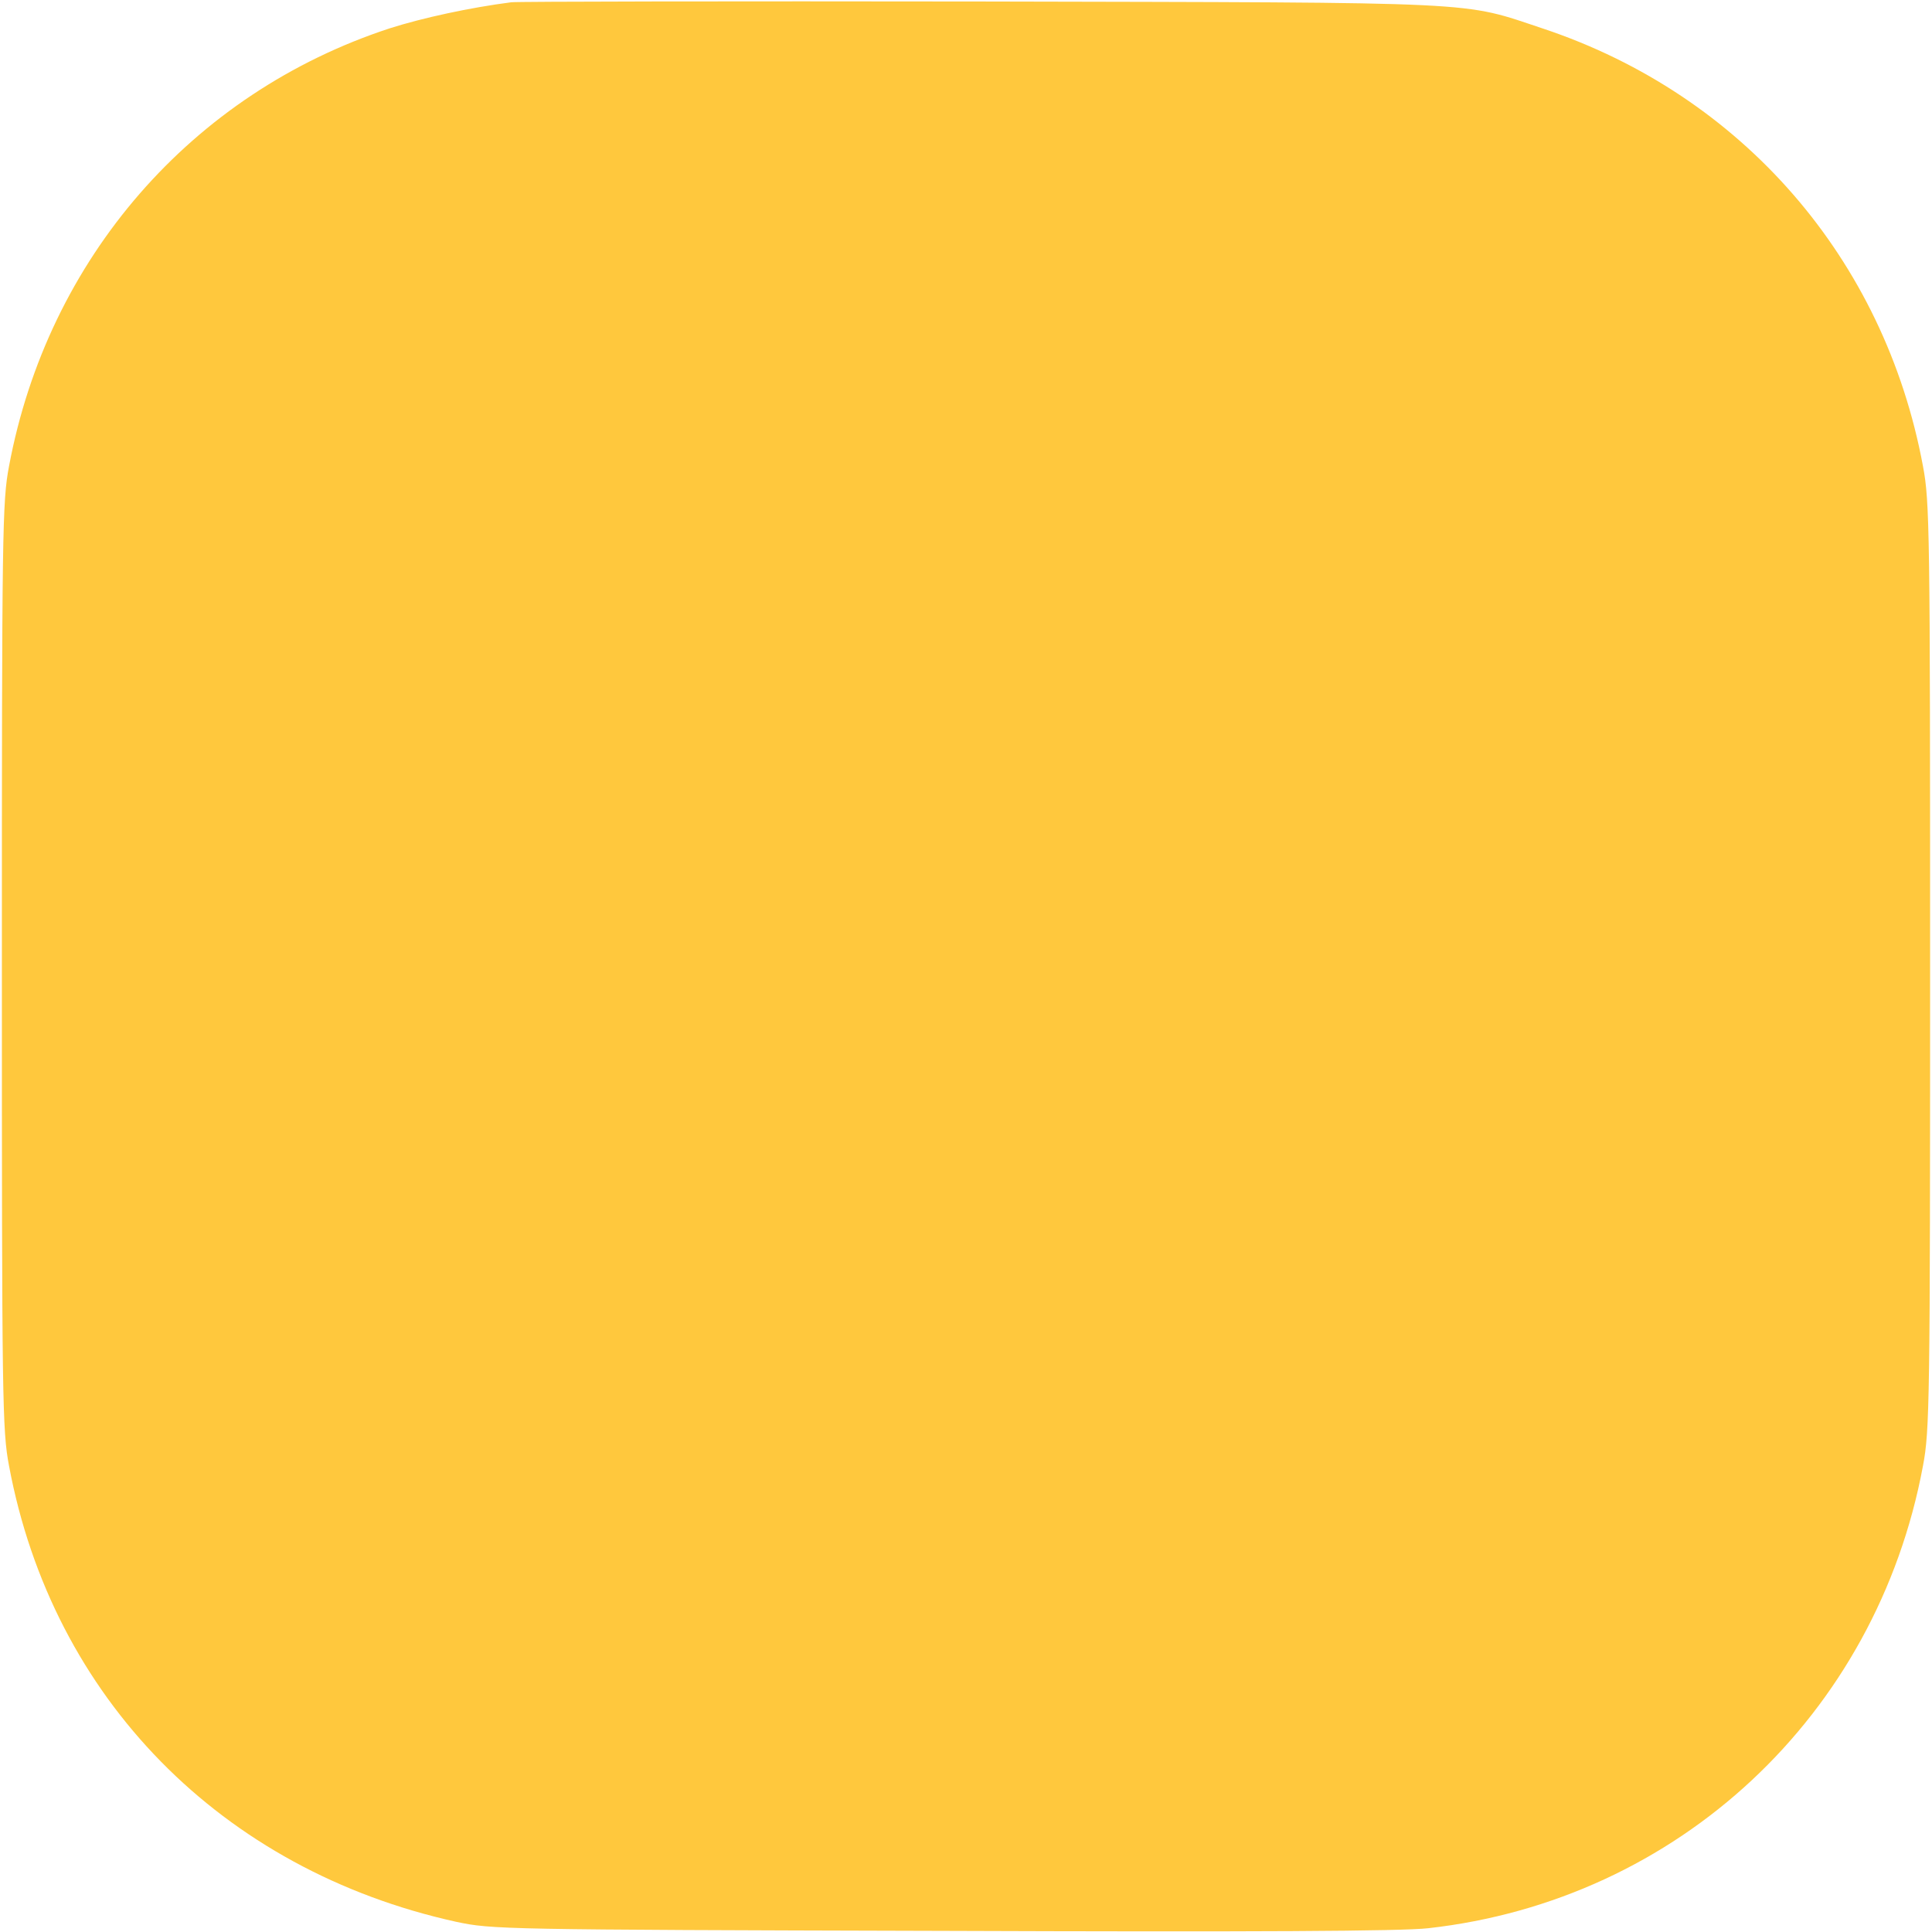
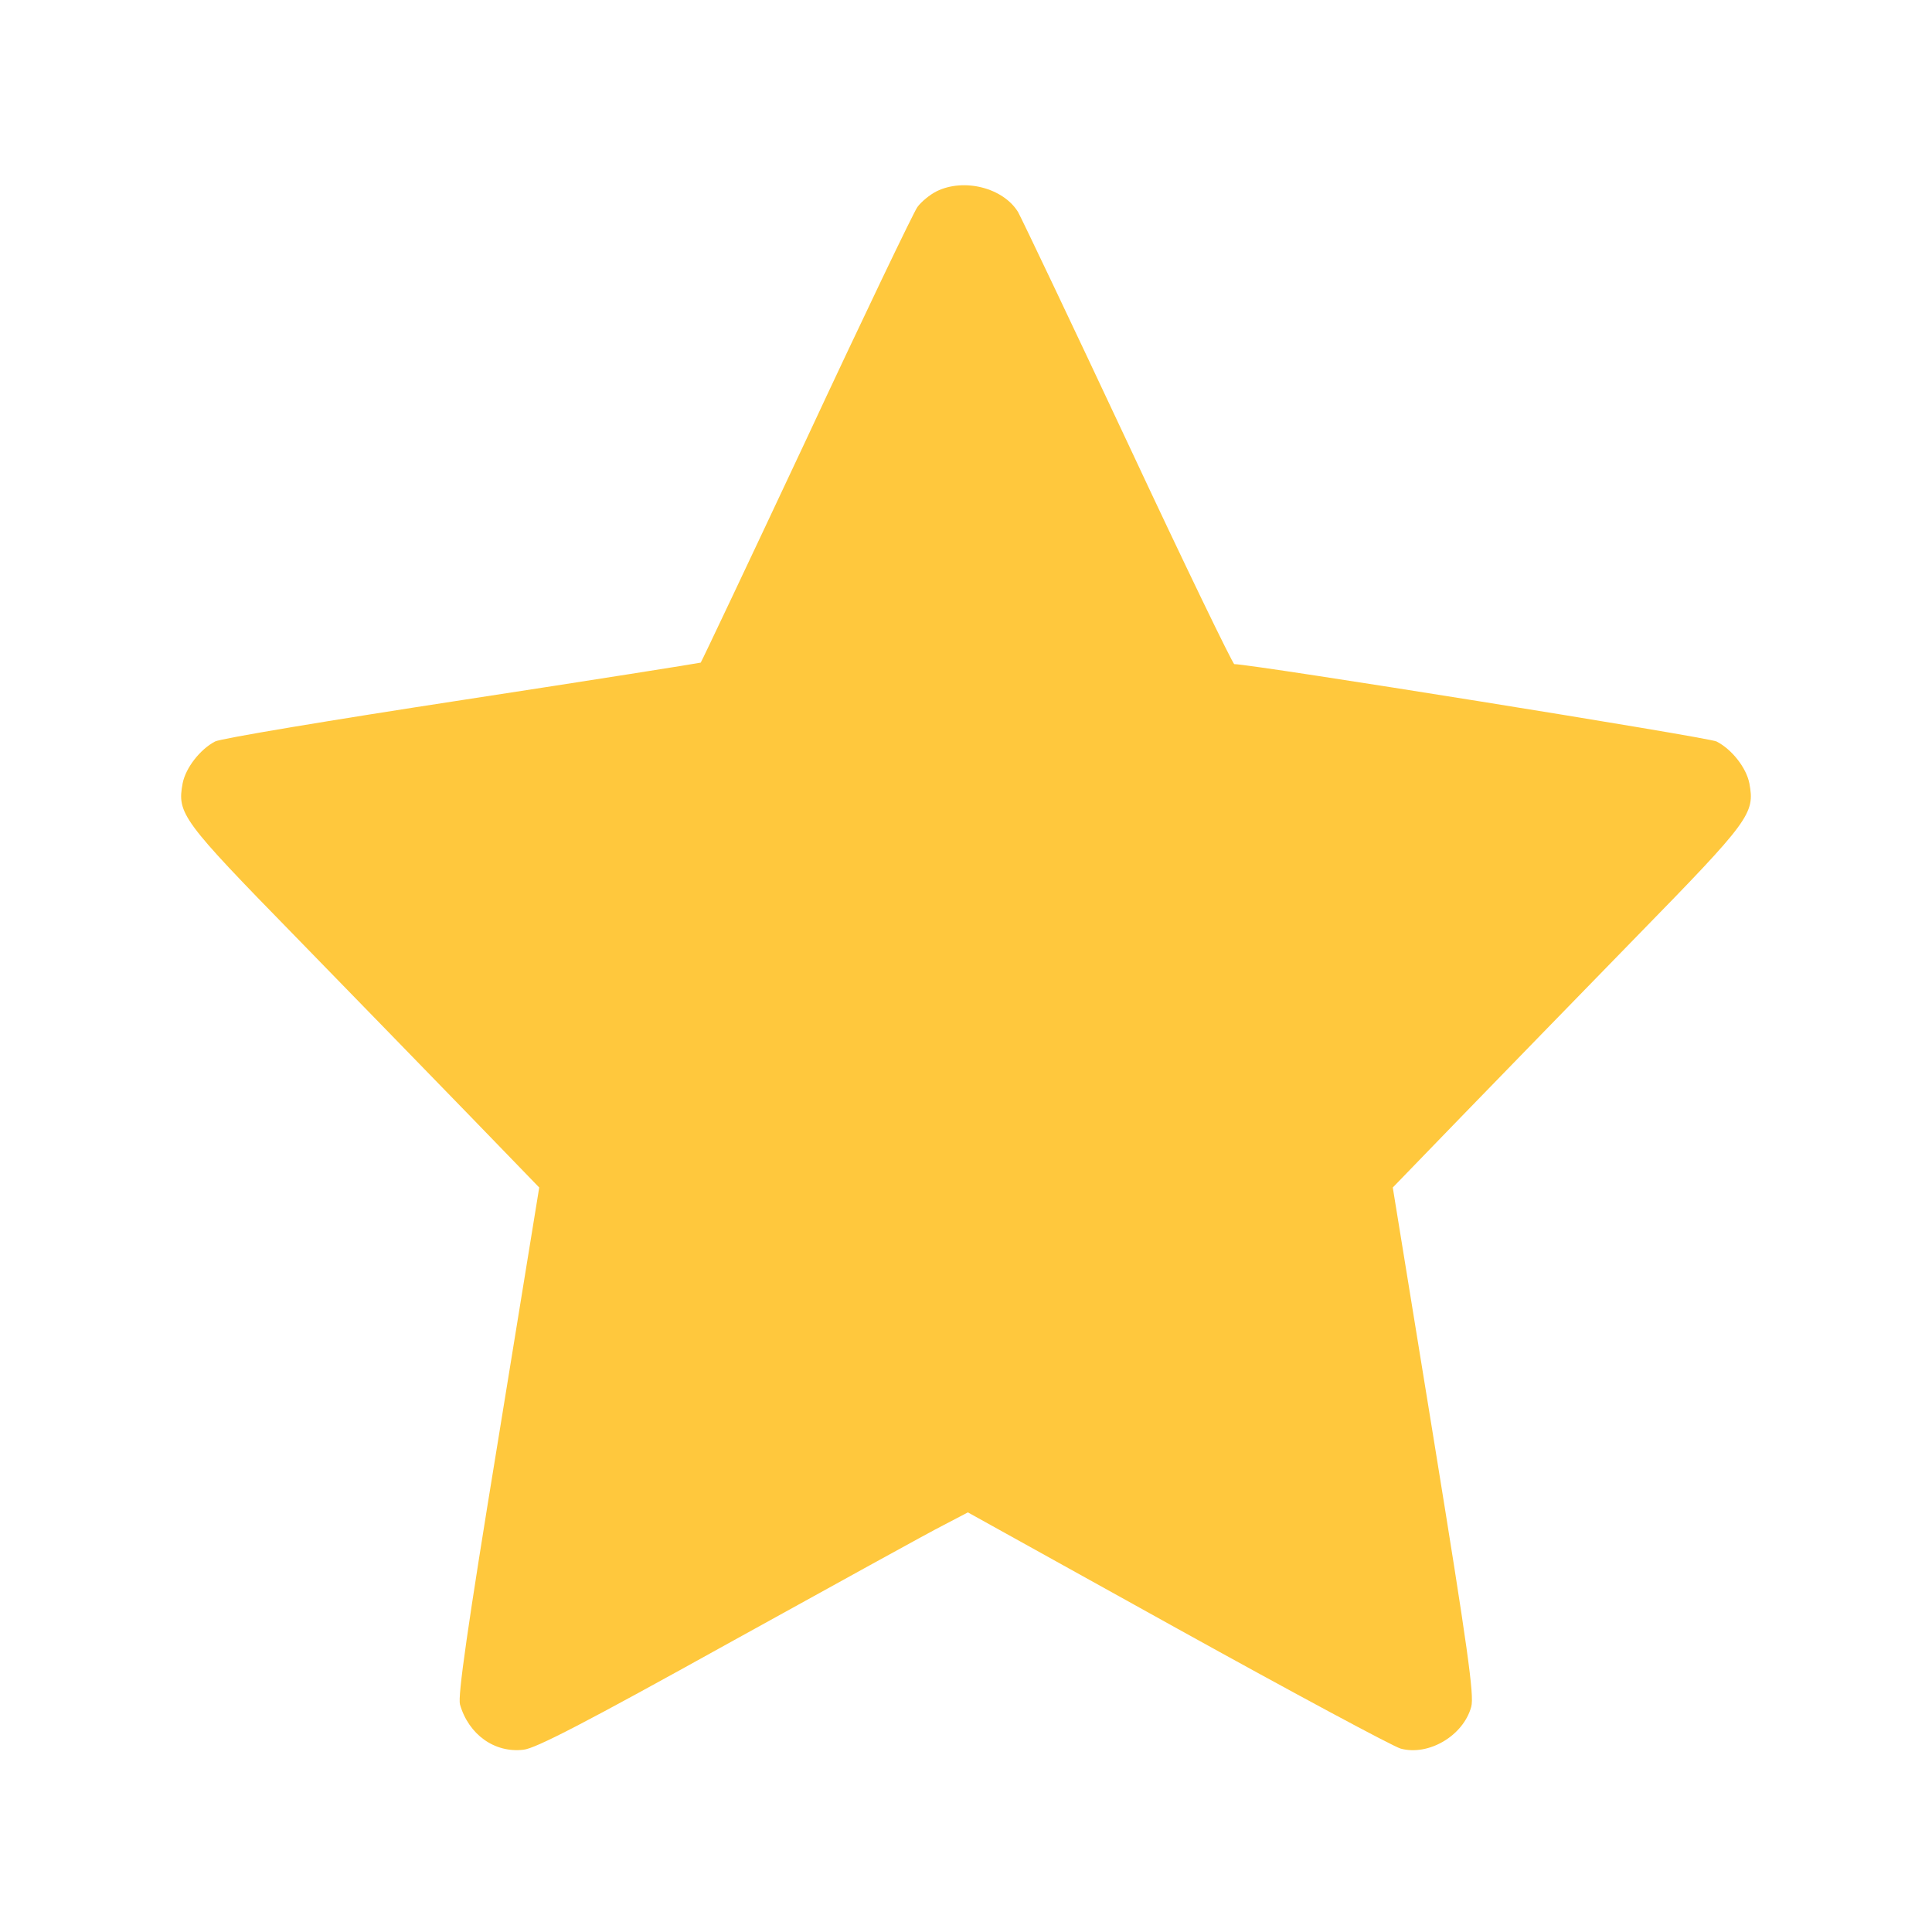
<svg xmlns="http://www.w3.org/2000/svg" version="1.0" width="512pt" height="512pt" viewBox="0 0 512 512" preserveAspectRatio="xMidYMid meet">
  <g transform="translate(0,512) scale(0.1,-0.1)" fill="#FFC83D" stroke="none">
-     <path d="M1355 5114 c-109 -14 -234 -41 -322 -69 -525 -172 -906 -610 -1009 -1160 -18 -94 -19 -171 -19 -1325 0 -1154 1 -1231 19 -1325 115 -615 563 -1071 1185 -1208 94 -20 120 -21 1286 -24 830 -3 1220 -1 1290 7 662 74 1188 564 1311 1225 18 94 19 171 19 1325 0 1154 -1 1231 -19 1325 -102 549 -479 983 -1006 1159 -220 73 -138 69 -1490 72 -668 1 -1228 0 -1245 -2z" />
+     <path d="M2482 4613 c-18 -9 -41 -28 -51 -42 -10 -14 -143 -291 -294 -615 -152 -324 -278 -590 -280 -592 -1 -1 -285 -46 -631 -99 -346 -53 -641 -102 -656 -110 -40 -21 -78 -70 -86 -111 -15 -80 -2 -98 299 -406 155 -159 364 -374 464 -477 l182 -188 -109 -670 c-82 -500 -107 -678 -101 -700 23 -80 92 -129 168 -120 32 3 165 72 545 283 277 153 532 294 568 312 l65 34 555 -308 c305 -169 571 -312 592 -318 74 -20 166 34 187 111 8 30 -9 152 -99 706 l-109 670 182 188 c100 103 309 318 464 477 301 308 314 326 299 406 -8 41 -46 90 -87 111 -21 11 -1231 205 -1278 205 -4 0 -131 262 -281 583 -150 320 -282 597 -292 615 -39 64 -143 91 -216 55z" />
  </g>
</svg>
